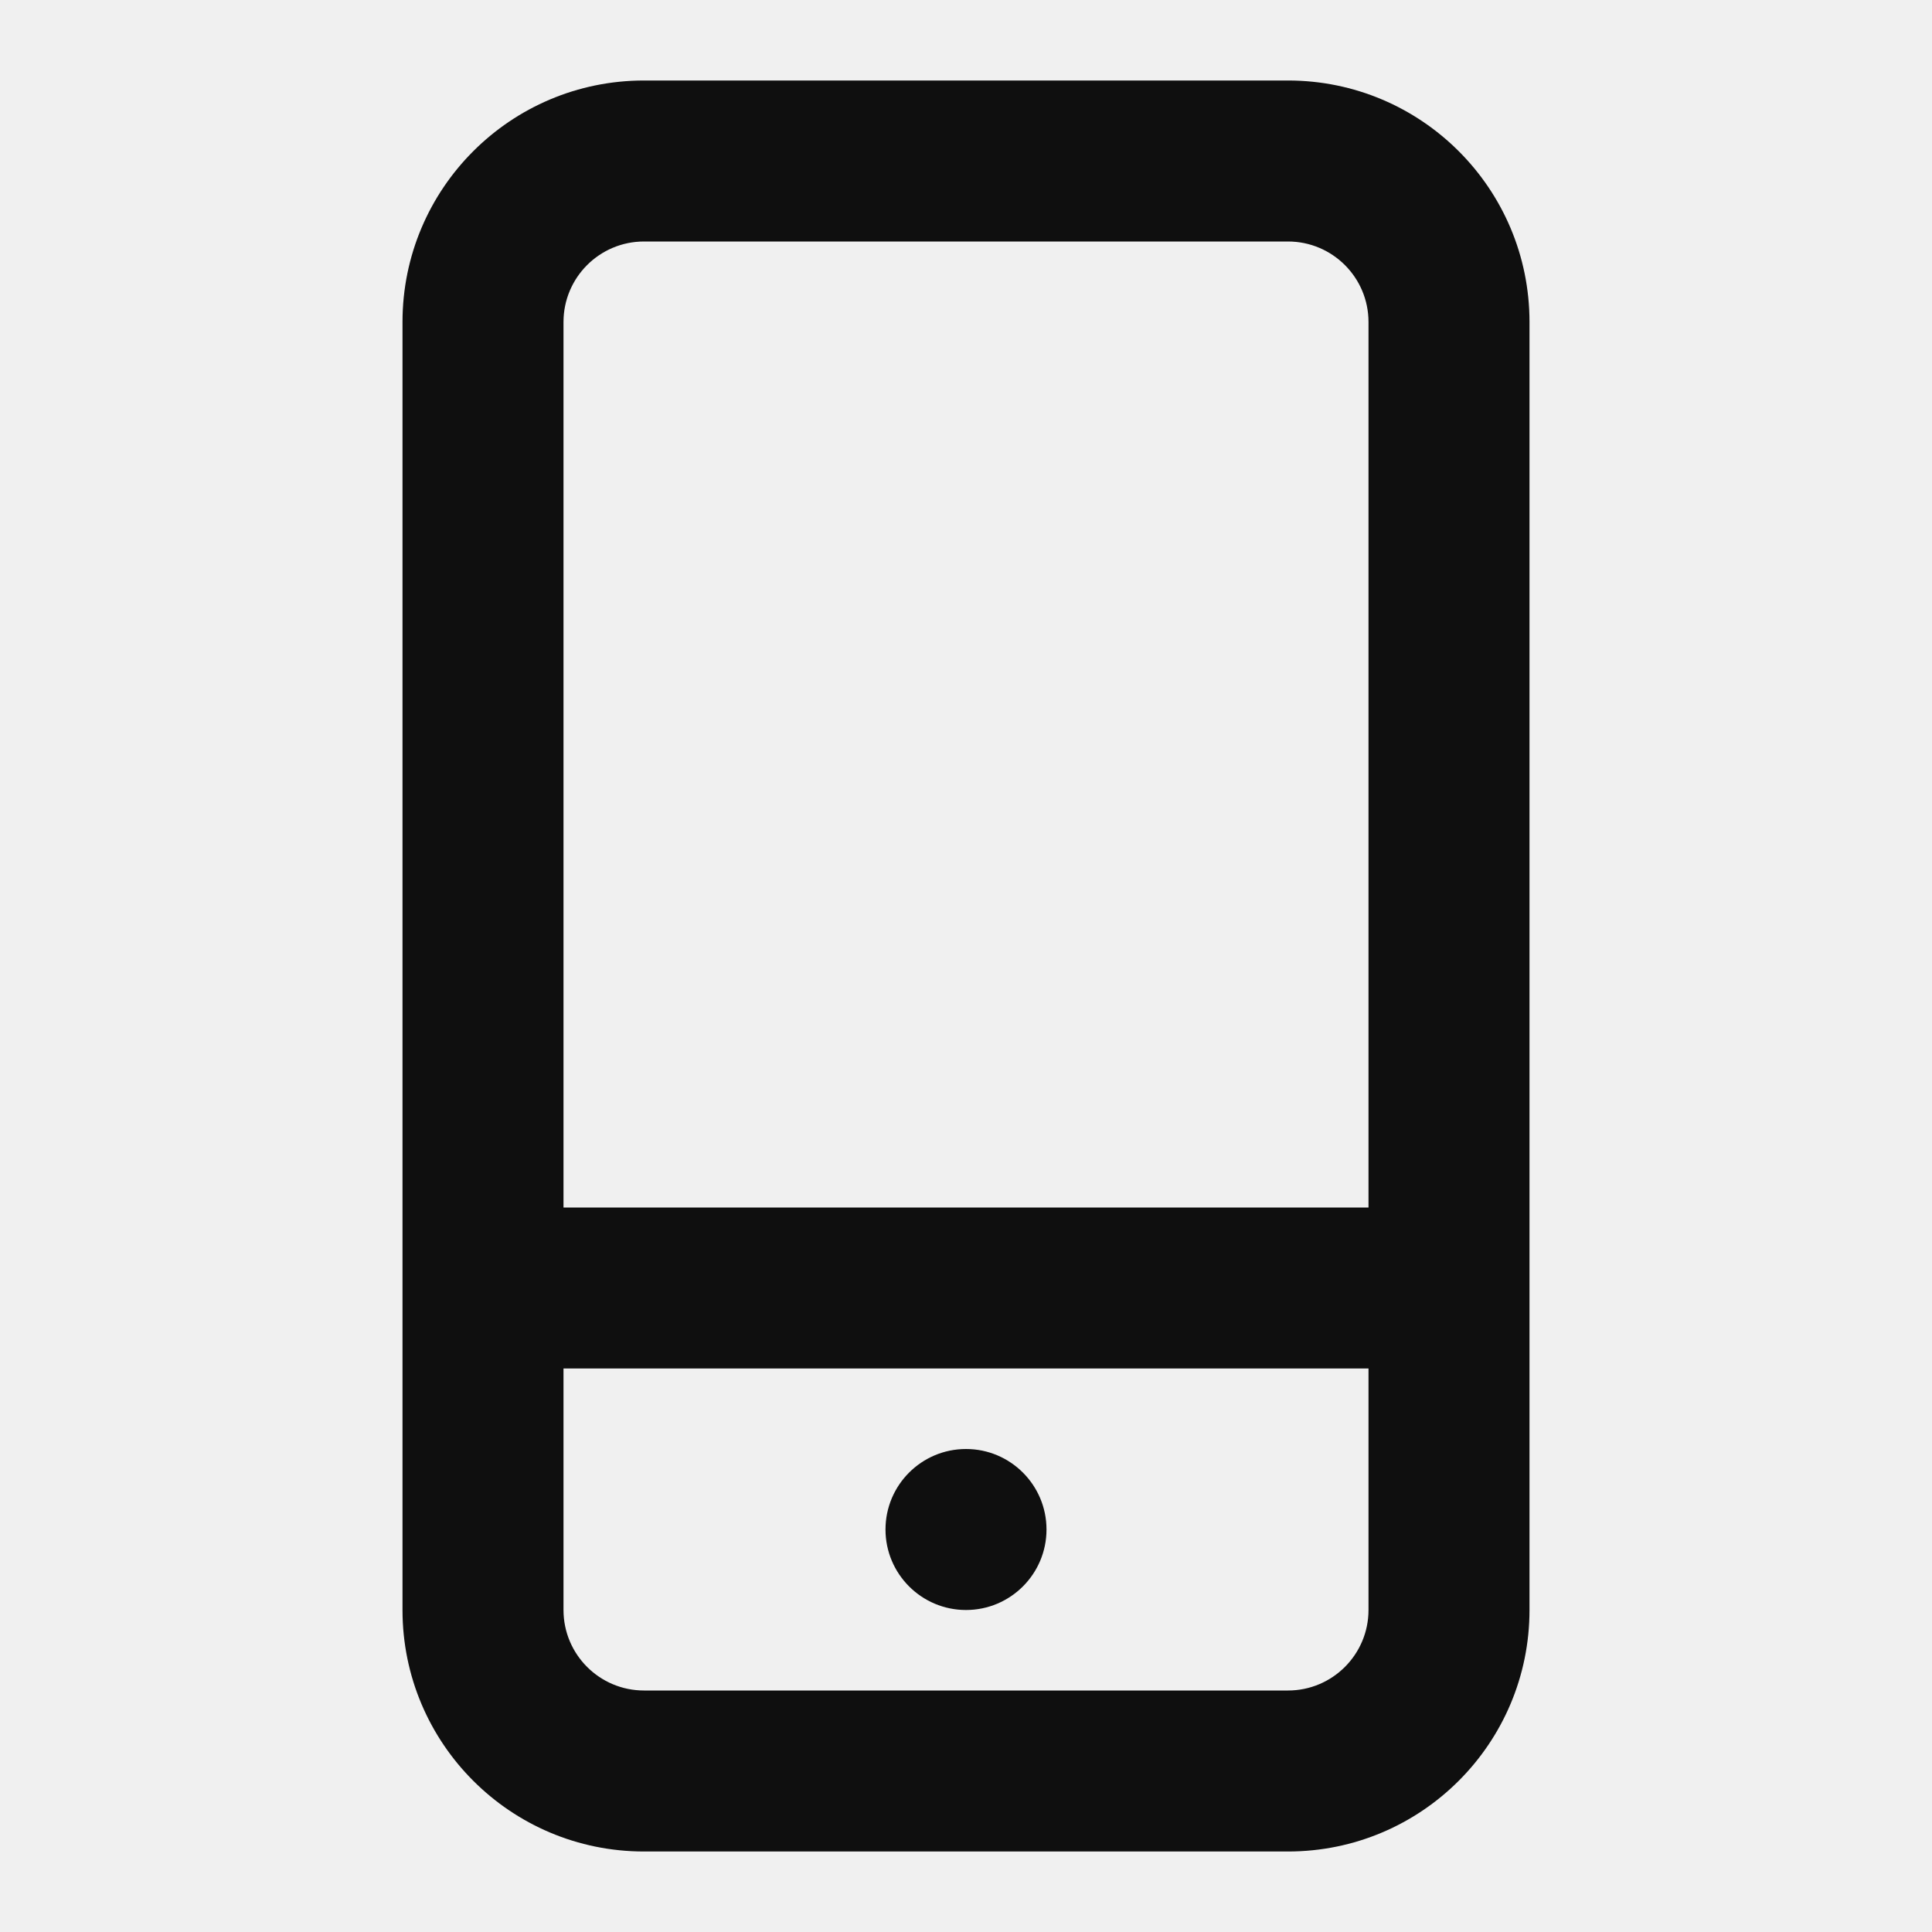
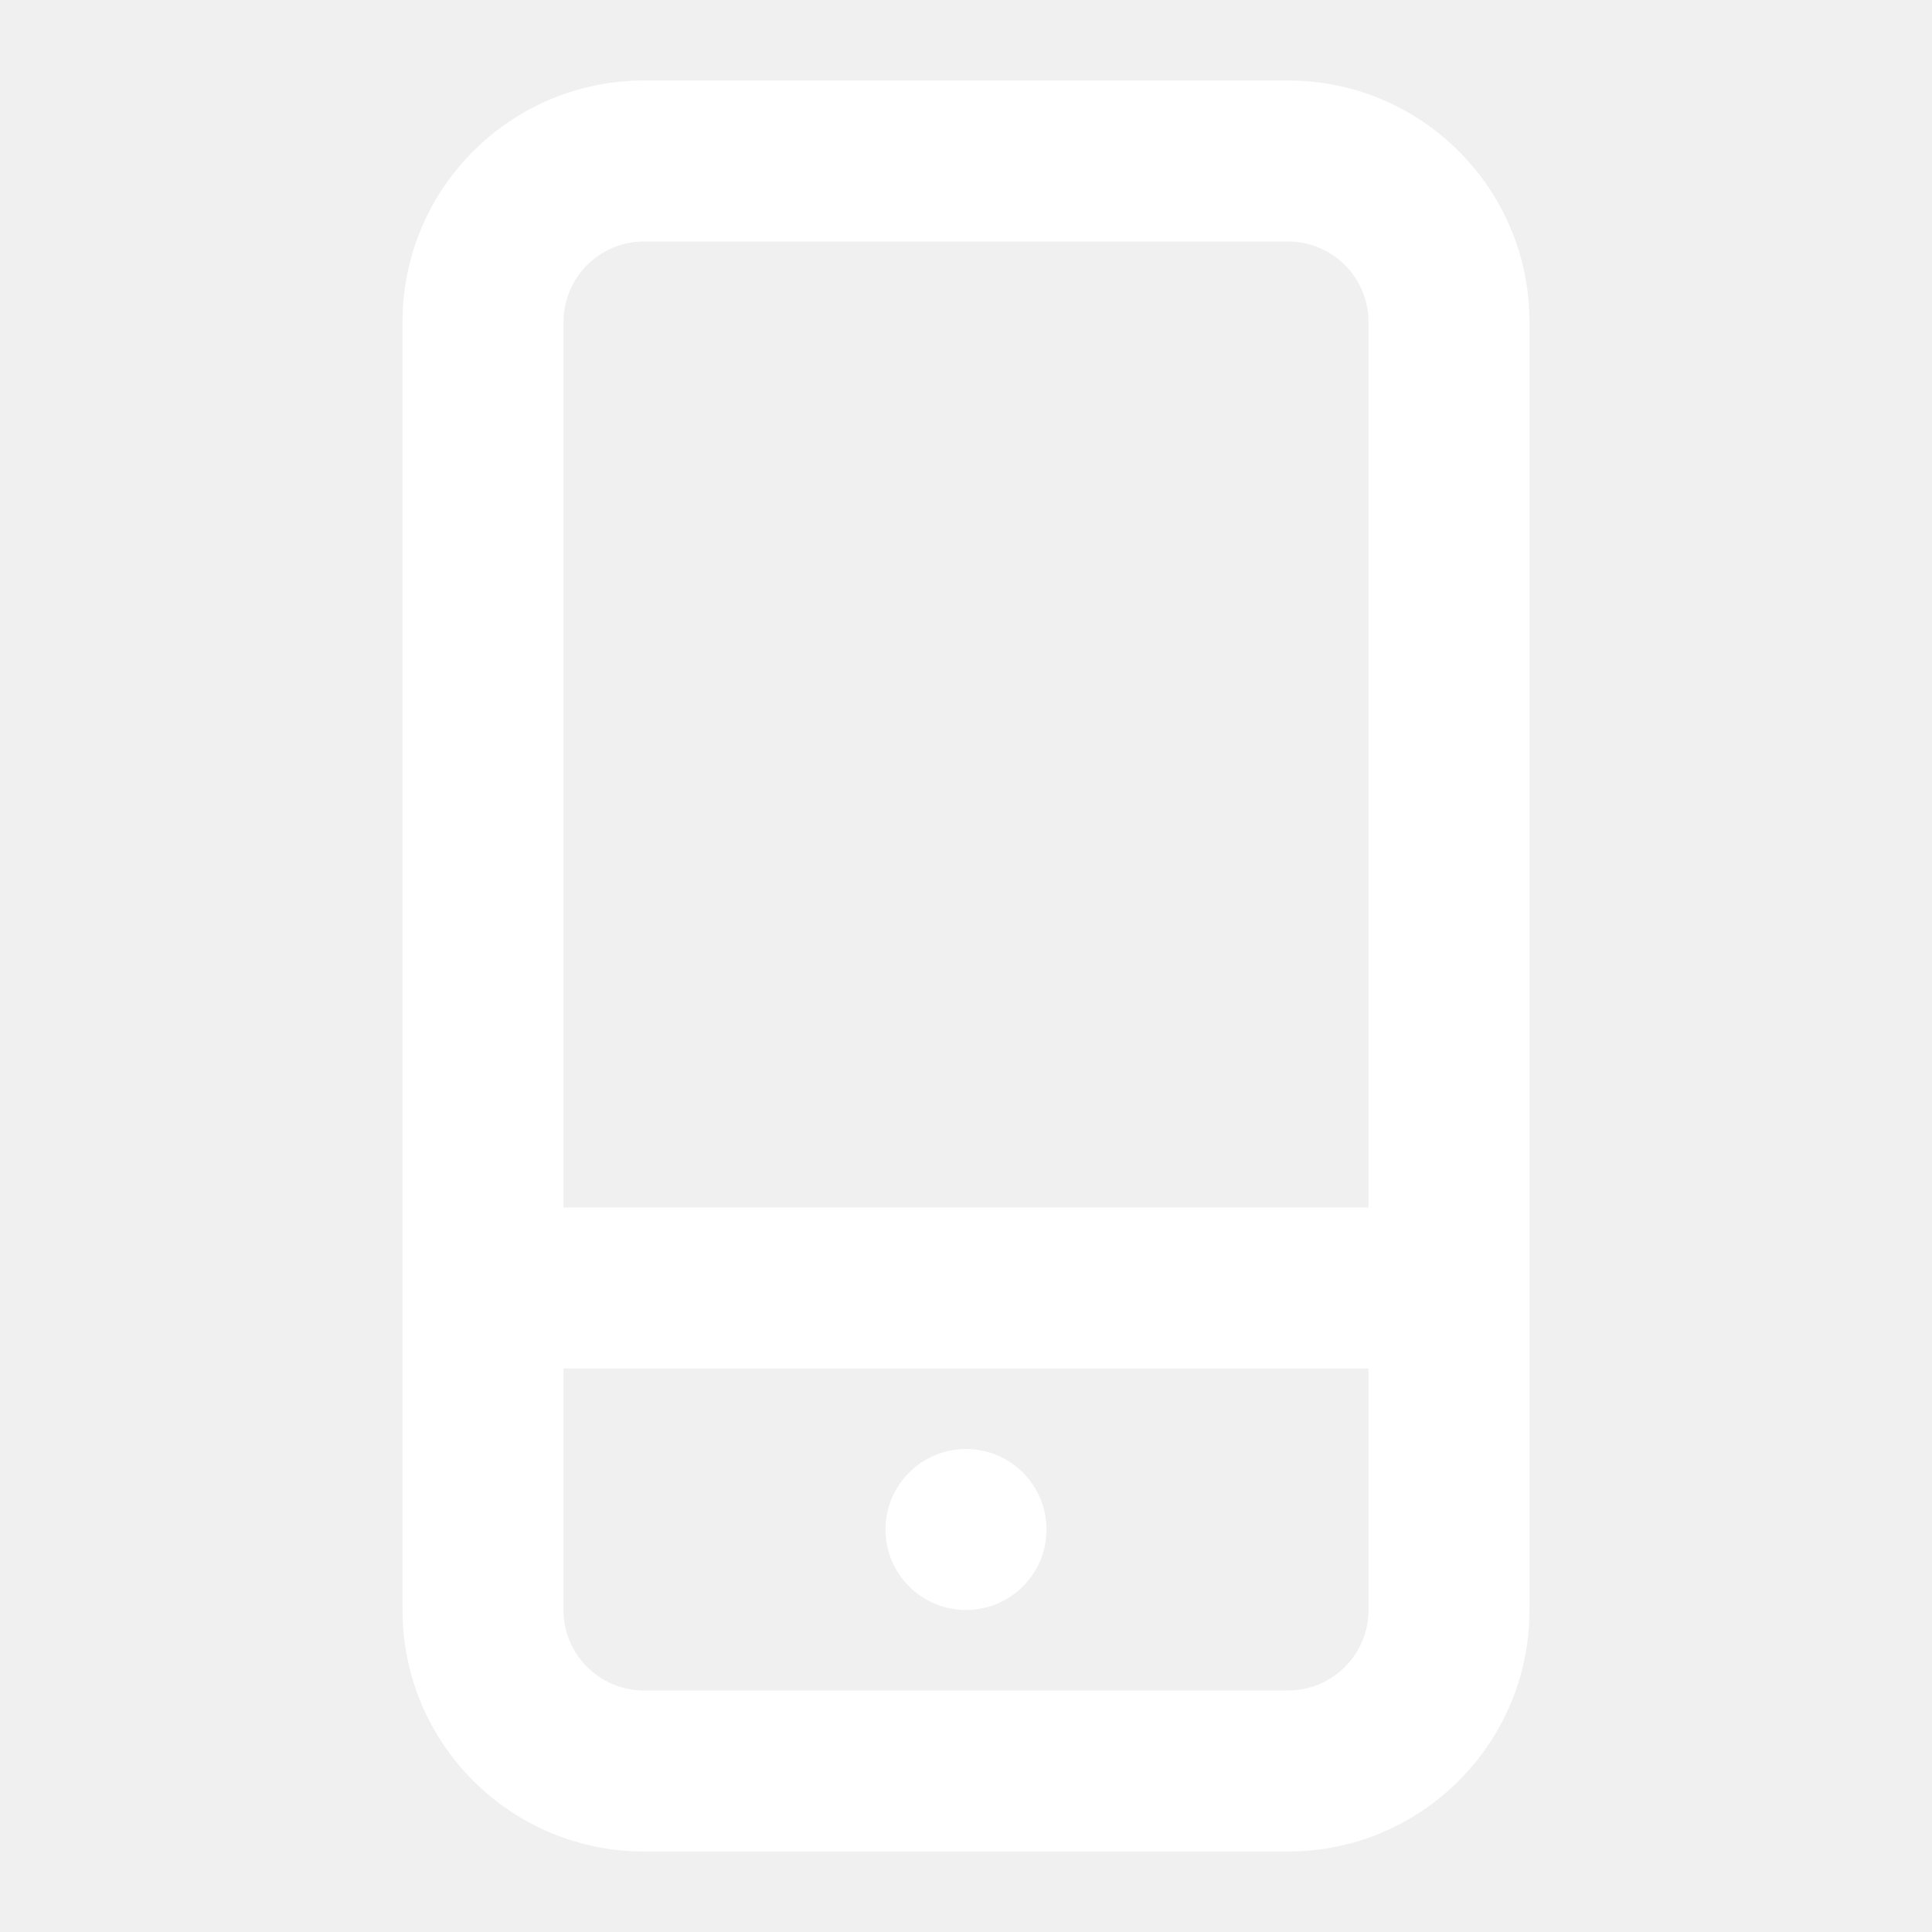
- <svg xmlns="http://www.w3.org/2000/svg" width="800px" height="800px" viewBox="0 0 24 24" fill="none">
-   <path d="M12 18C11.448 18 11 18.448 11 19C11 19.552 11.448 20 12 20C12.552 20 13 19.552 13 19C13 18.448 12.552 18 12 18Z" fill="#0F0F0F" />
-   <path fill-rule="evenodd" clip-rule="evenodd" d="M19 4C19 2.343 17.657 1 16 1H8C6.343 1 5 2.343 5 4V20C5 21.657 6.343 23 8 23H16C17.657 23 19 21.657 19 20V4ZM17 4C17 3.448 16.552 3 16 3H8C7.448 3 7 3.448 7 4V15H17V4ZM7 20V17H17V20C17 20.552 16.552 21 16 21H8C7.448 21 7 20.552 7 20Z" fill="#0F0F0F" />
+ <svg xmlns="http://www.w3.org/2000/svg" width="25" height="25" viewBox="0 0 24 24" fill="#fff">
+   <path d="M12 18C11.448 18 11 18.448 11 19C11 19.552 11.448 20 12 20C12.552 20 13 19.552 13 19C13 18.448 12.552 18 12 18Z" fill="#fff" />
+   <path fill-rule="evenodd" clip-rule="evenodd" d="M19 4C19 2.343 17.657 1 16 1H8C6.343 1 5 2.343 5 4V20C5 21.657 6.343 23 8 23H16C17.657 23 19 21.657 19 20V4ZM17 4C17 3.448 16.552 3 16 3H8C7.448 3 7 3.448 7 4V15H17V4ZM7 20V17H17V20C17 20.552 16.552 21 16 21H8C7.448 21 7 20.552 7 20Z" fill="#fff" />
</svg>
